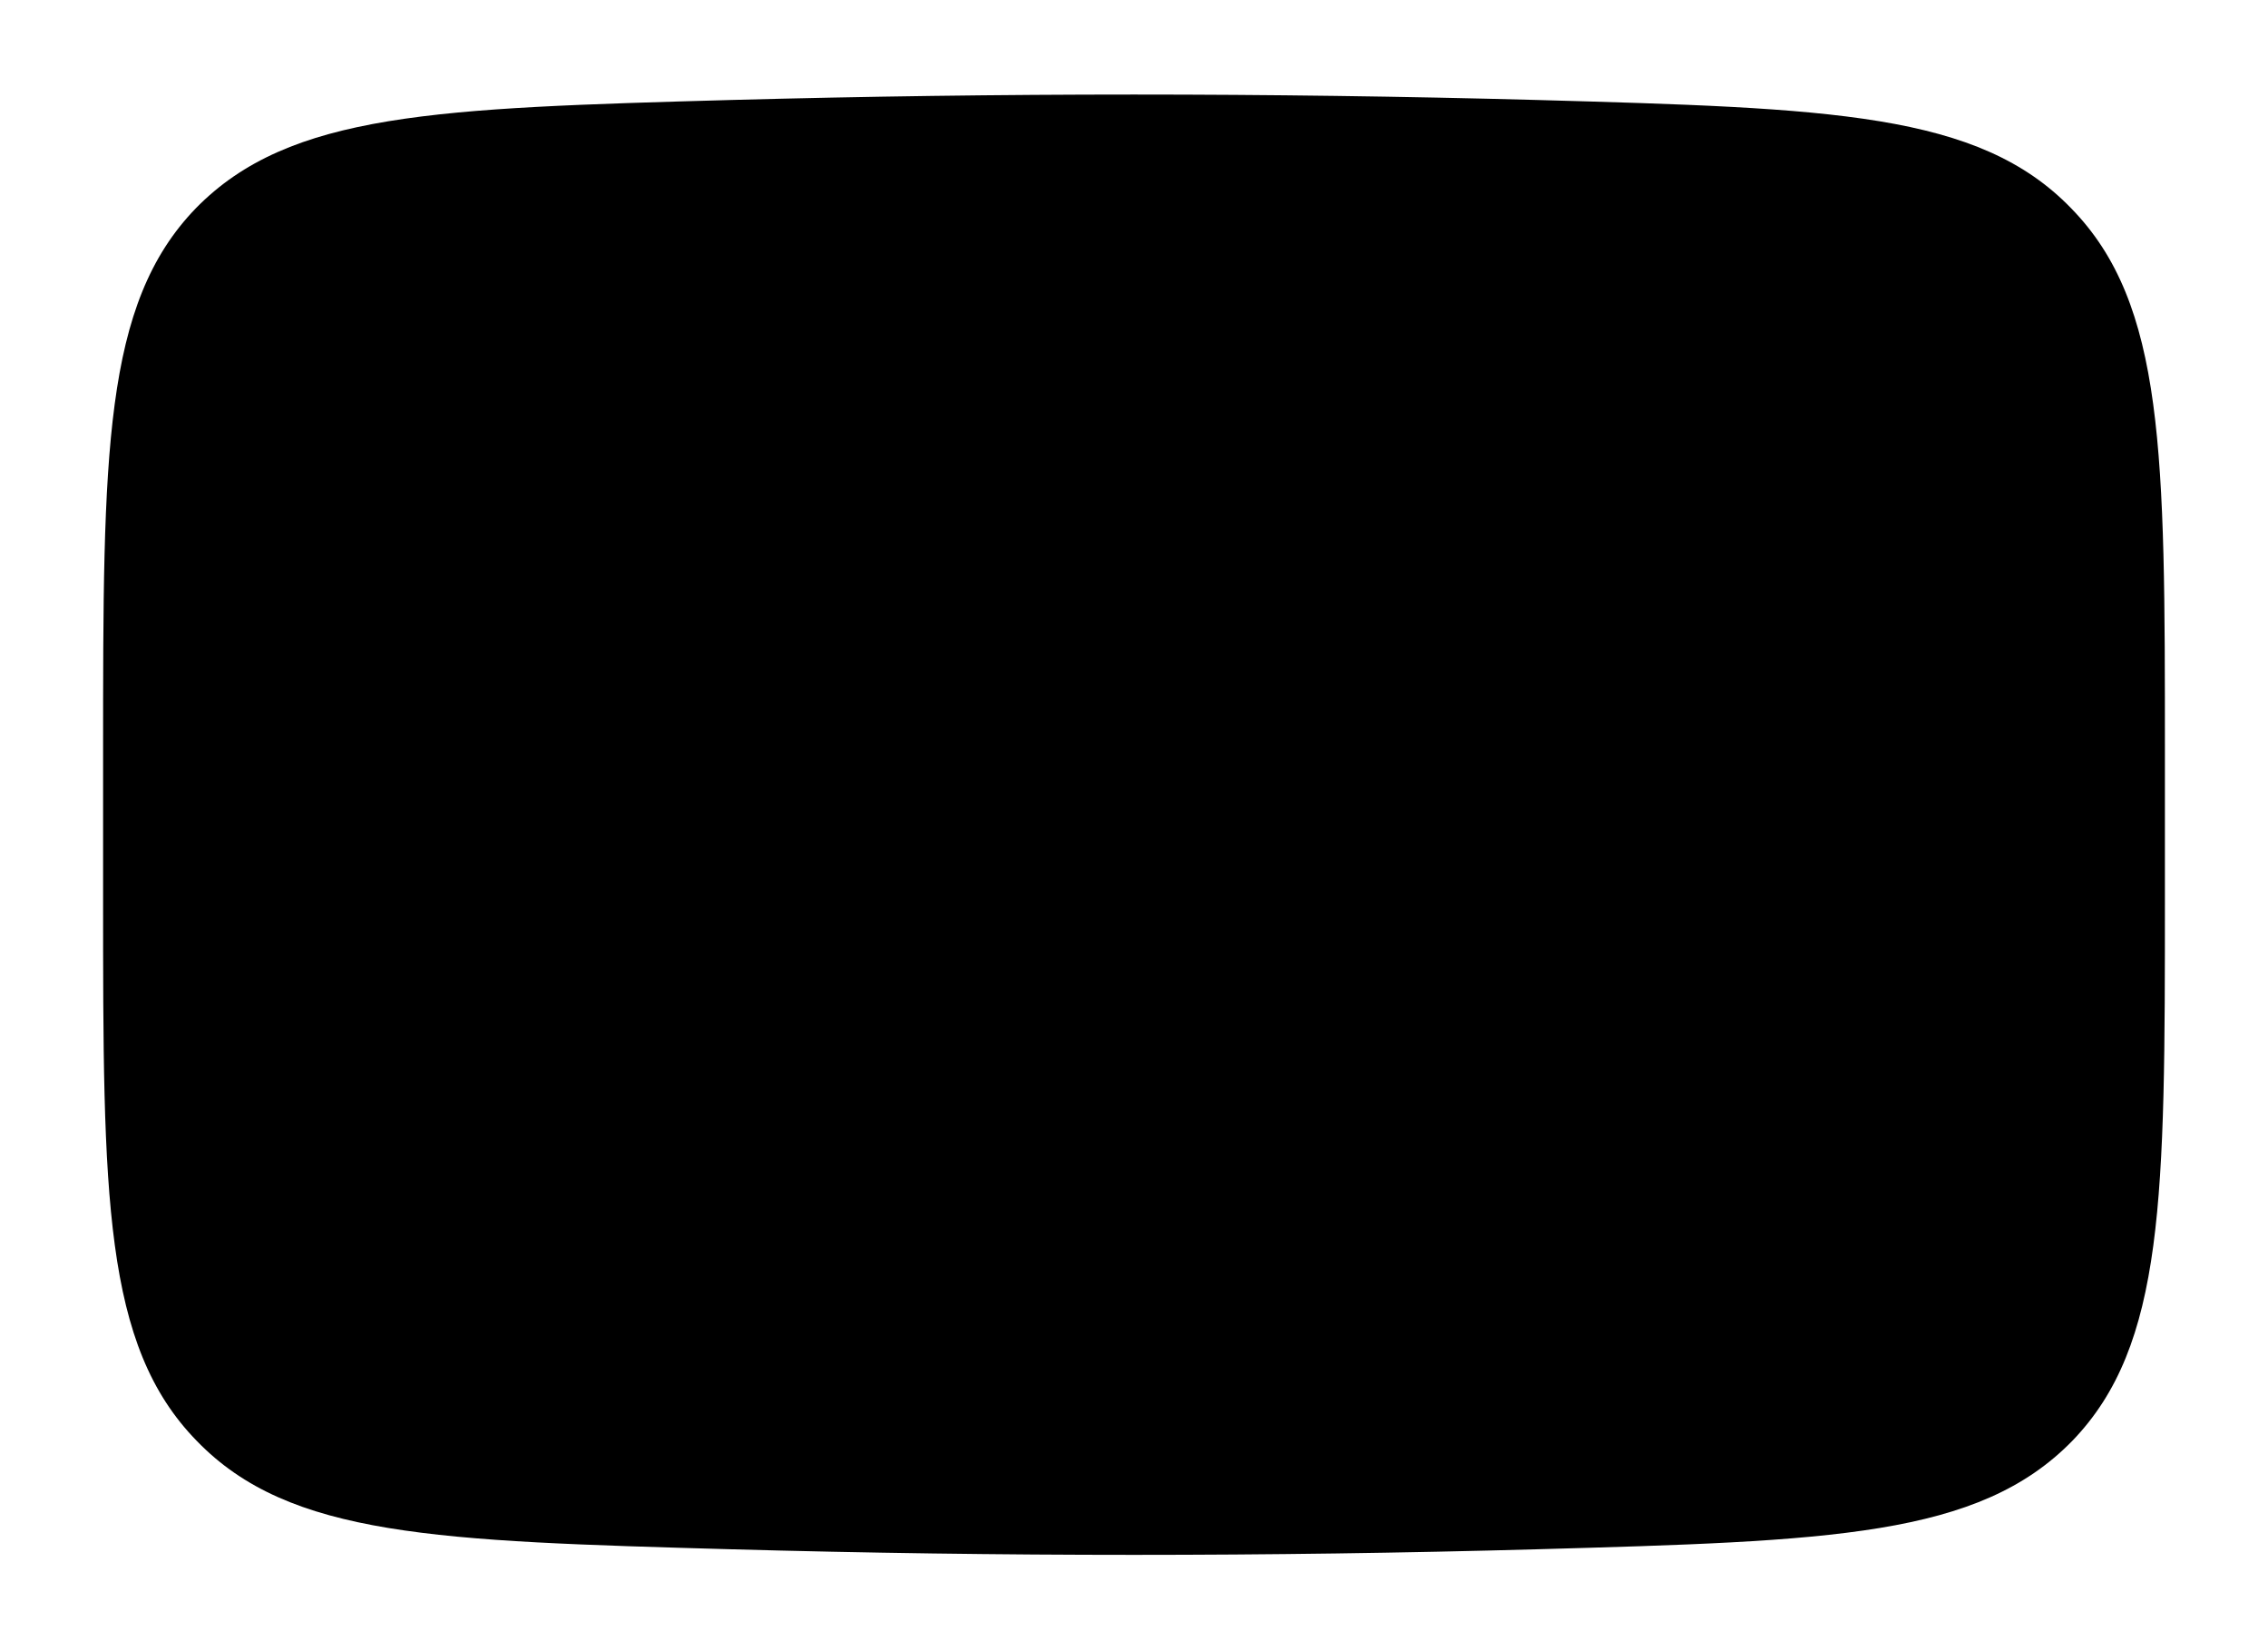
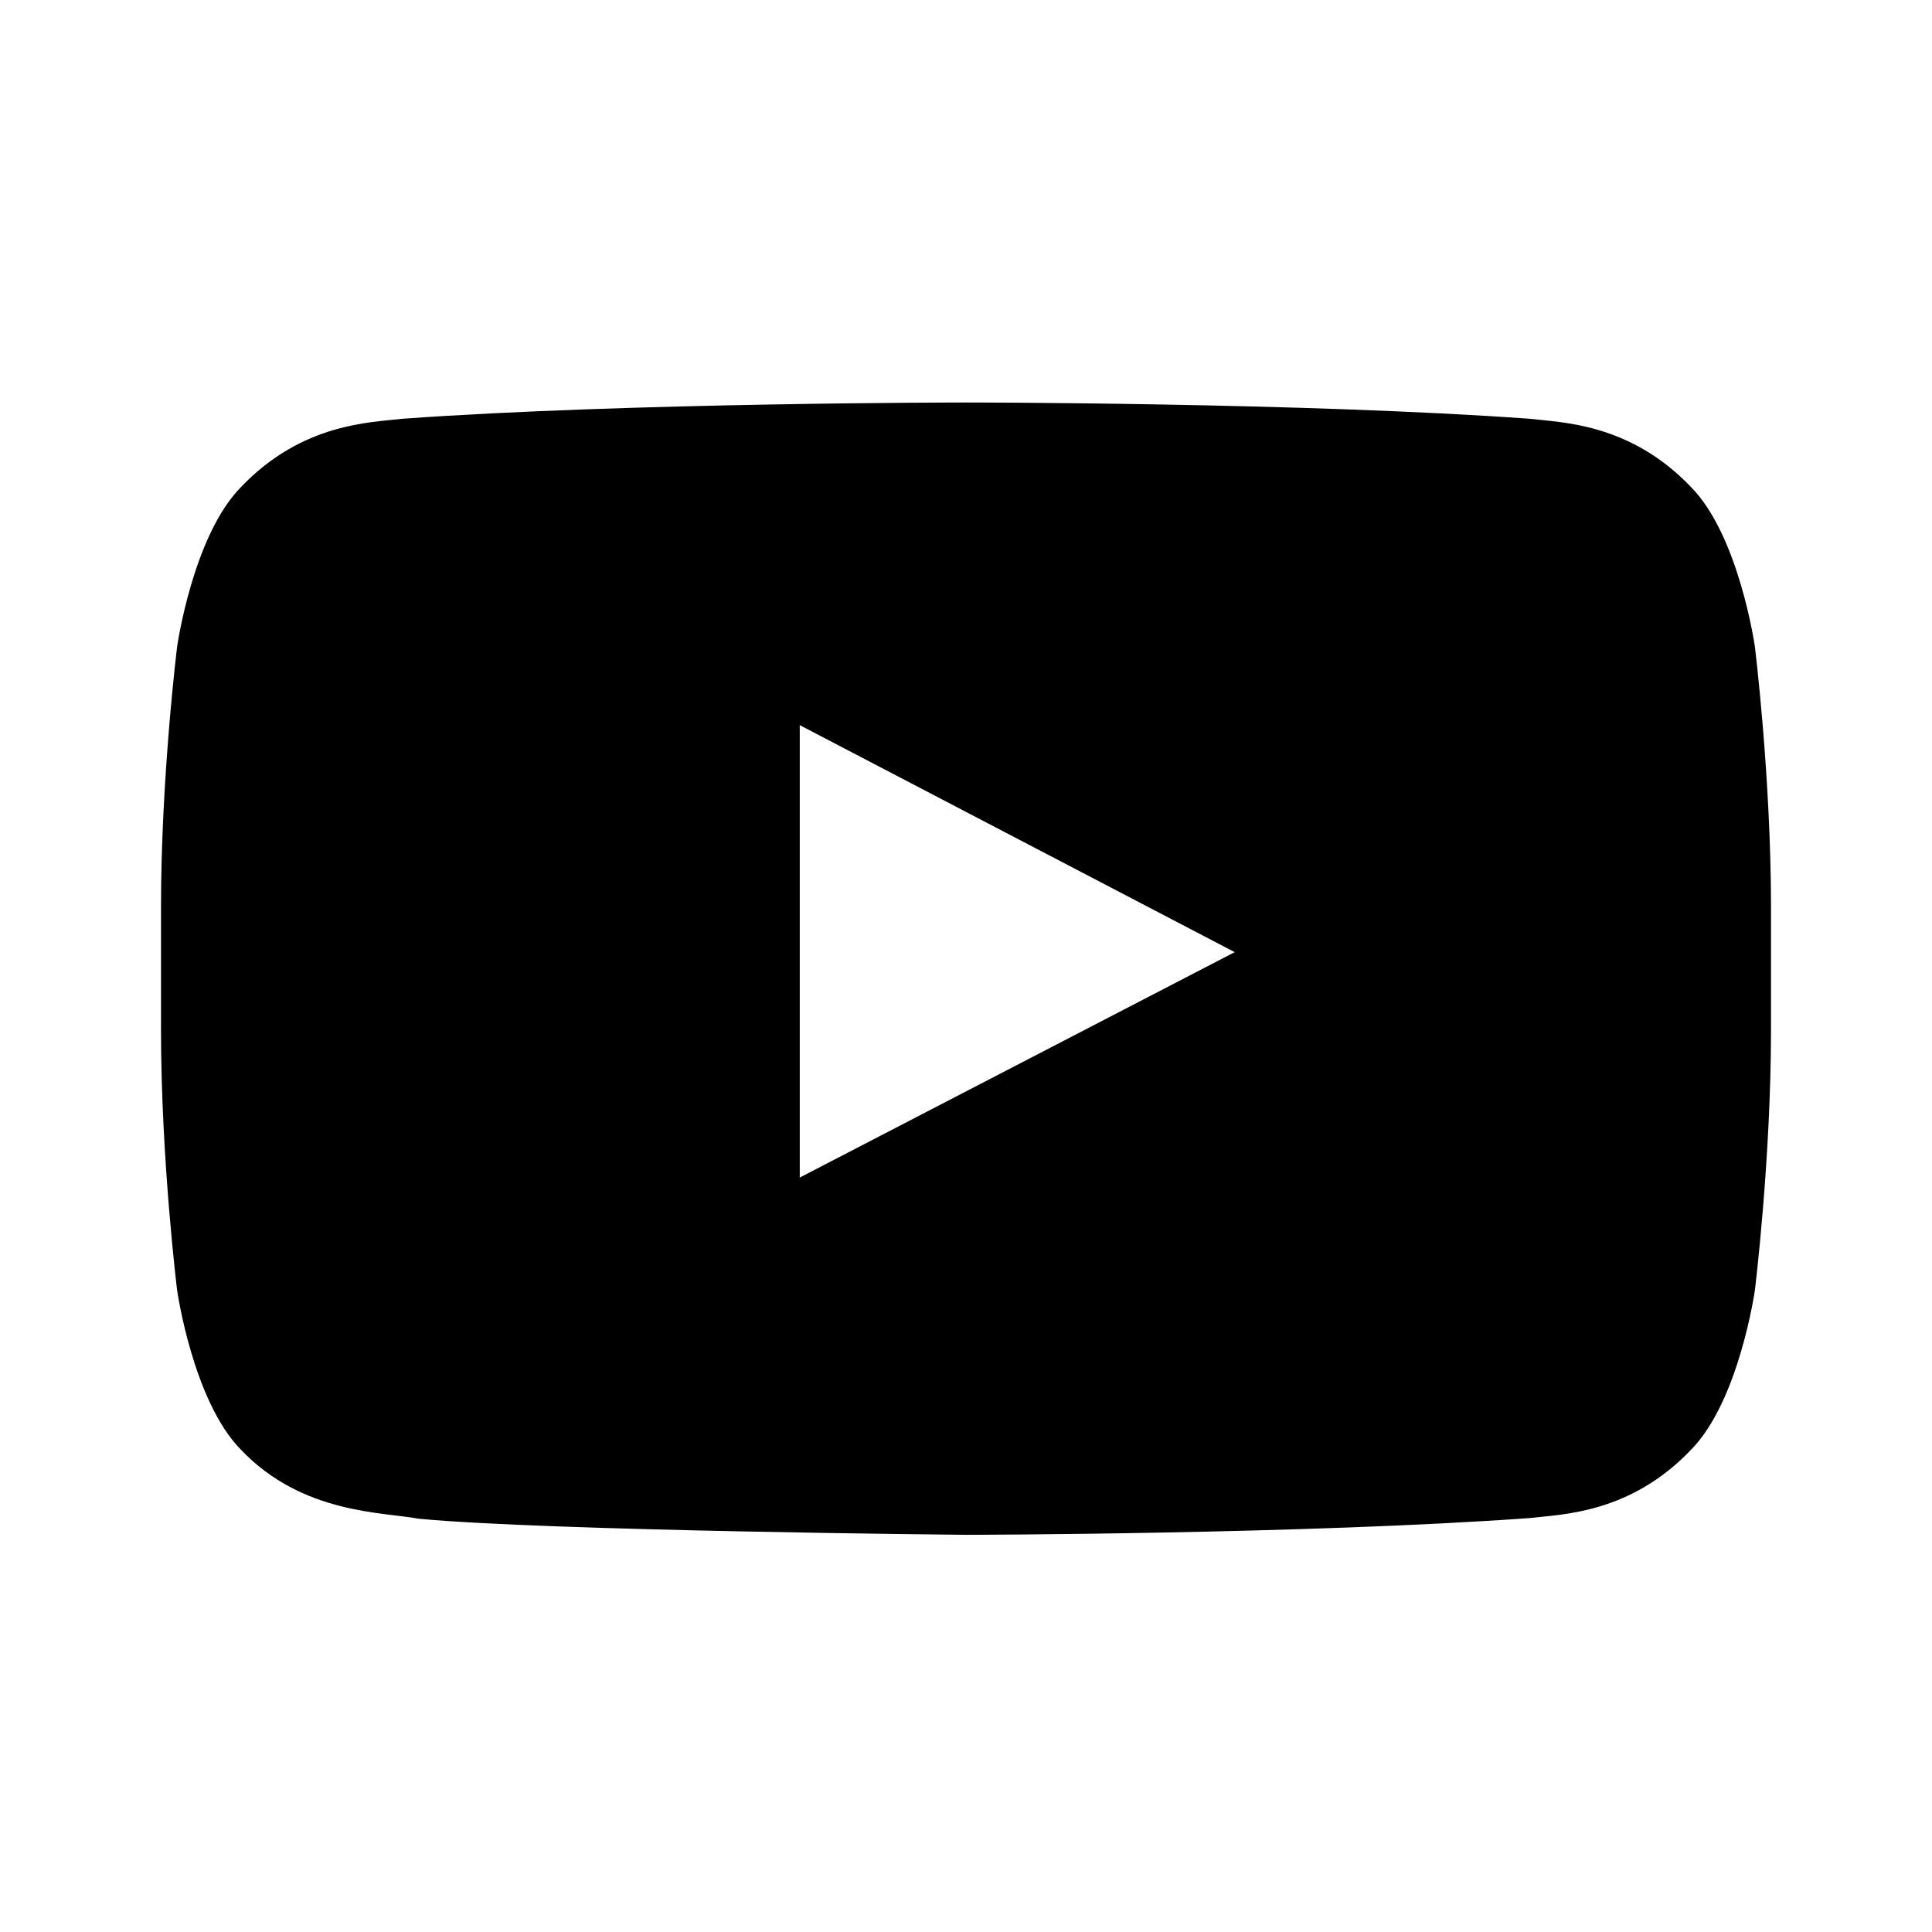
- <svg xmlns="http://www.w3.org/2000/svg" width="22" height="16">
-   <path id="youtube-icon-rectangle" stroke-linecap="round" stroke-linejoin="round" stroke-width="1.5" d="m13 8-3.5 2V6L13 8Z" />
-   <path id="youtube-icon-border" stroke-width="1.5" d="M1 8.7V7.3c0-2.9 0-4.35.9-5.28.91-.93 2.34-.97 5.19-1.05a144.8 144.8 0 0 1 7.82 0c2.85.08 4.28.12 5.18 1.05.91.93.91 2.38.91 5.27v1.42c0 2.9 0 4.34-.9 5.27-.91.93-2.34.97-5.19 1.05a140.97 140.97 0 0 1-7.82 0c-2.85-.08-4.28-.12-5.18-1.05C1 13.05 1 11.6 1 8.71Z" />
+ <svg xmlns="http://www.w3.org/2000/svg" width="24" height="24" viewBox="0 0 24 24">
+   <path fill-rule="evenodd" clip-rule="evenodd" d="M9.935 14.628V9.008L15.338 11.828L9.935 14.628ZM21.8 8.035C21.8 8.035 21.605 6.656 21.005 6.049C20.245 5.253 19.392 5.249 19.001 5.202C16.203 5 12.004 5 12.004 5H11.996C11.996 5 7.798 5 4.999 5.202C4.608 5.249 3.756 5.252 2.995 6.049C2.395 6.656 2.2 8.035 2.2 8.035C2.2 8.035 2 9.653 2 11.272V12.789C2 14.407 2.2 16.026 2.2 16.026C2.2 16.026 2.395 17.404 2.995 18.011C3.755 18.808 4.755 18.782 5.2 18.866C6.8 19.019 12 19.066 12 19.066C12 19.066 16.203 19.06 19.001 18.858C19.392 18.811 20.245 18.808 21.005 18.011C21.605 17.404 21.8 16.026 21.8 16.026C21.8 16.026 22 14.407 22 12.789V11.272C22 9.653 21.8 8.035 21.8 8.035Z" />
</svg>
